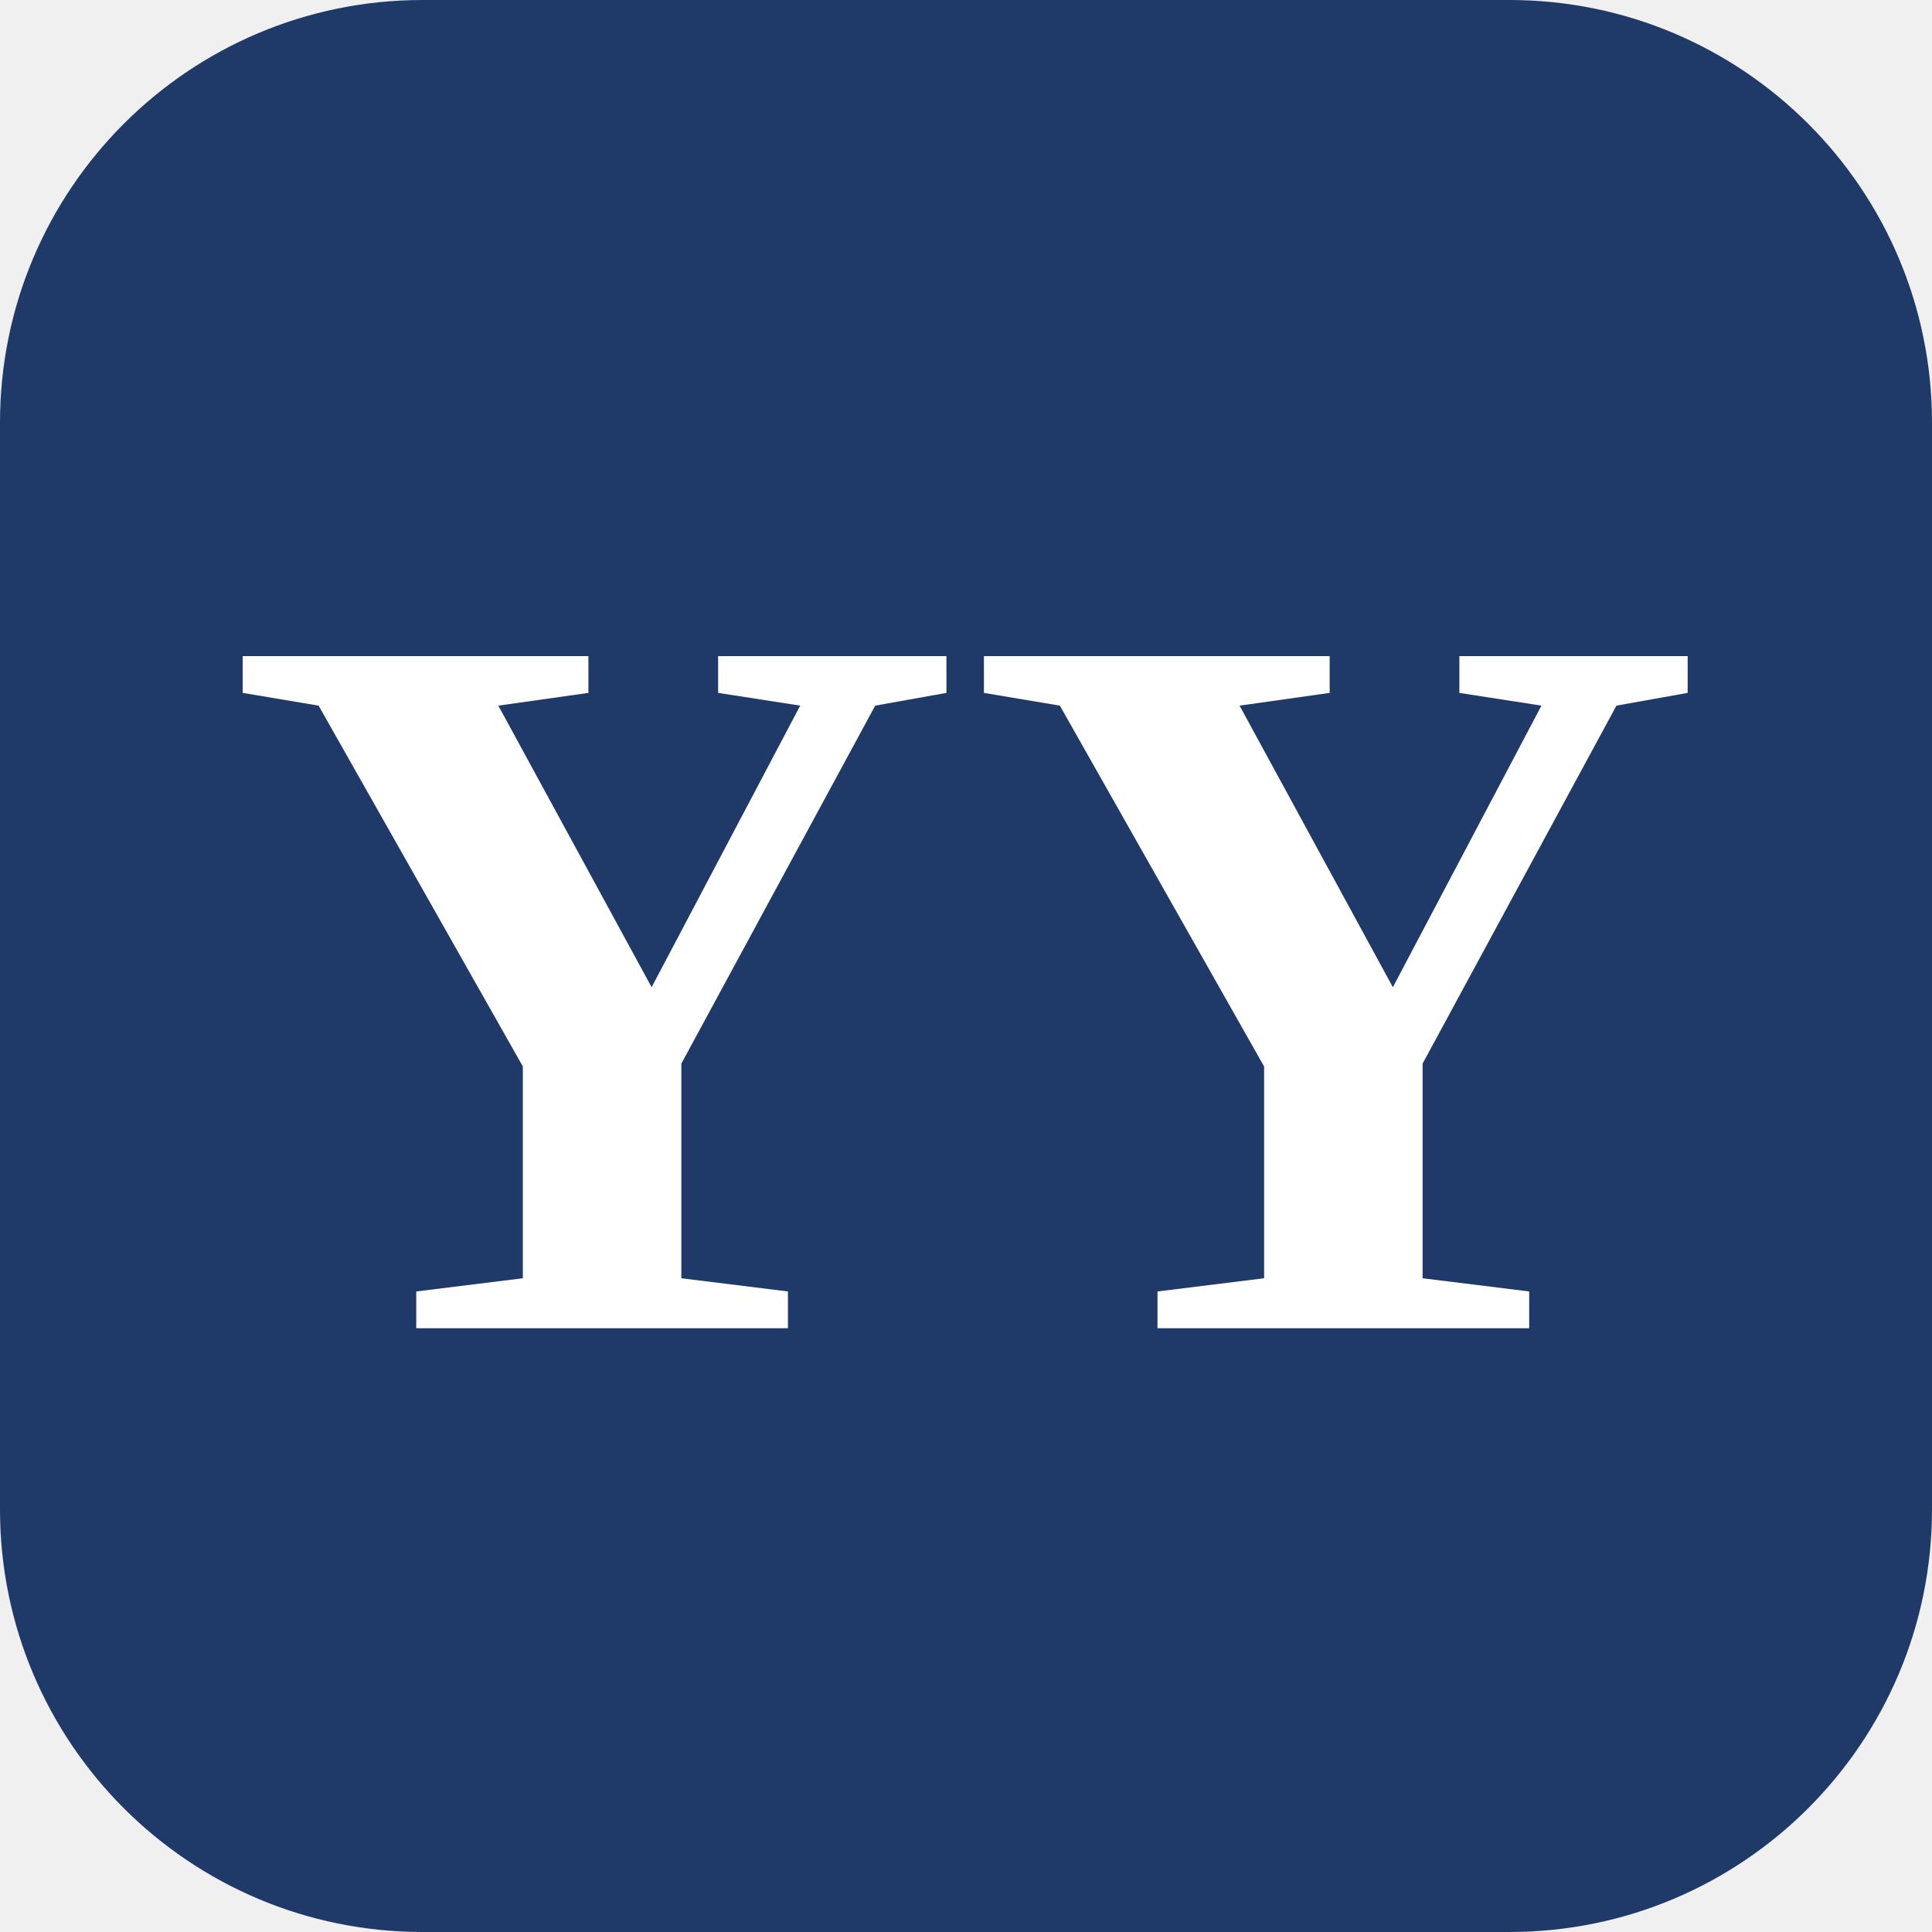
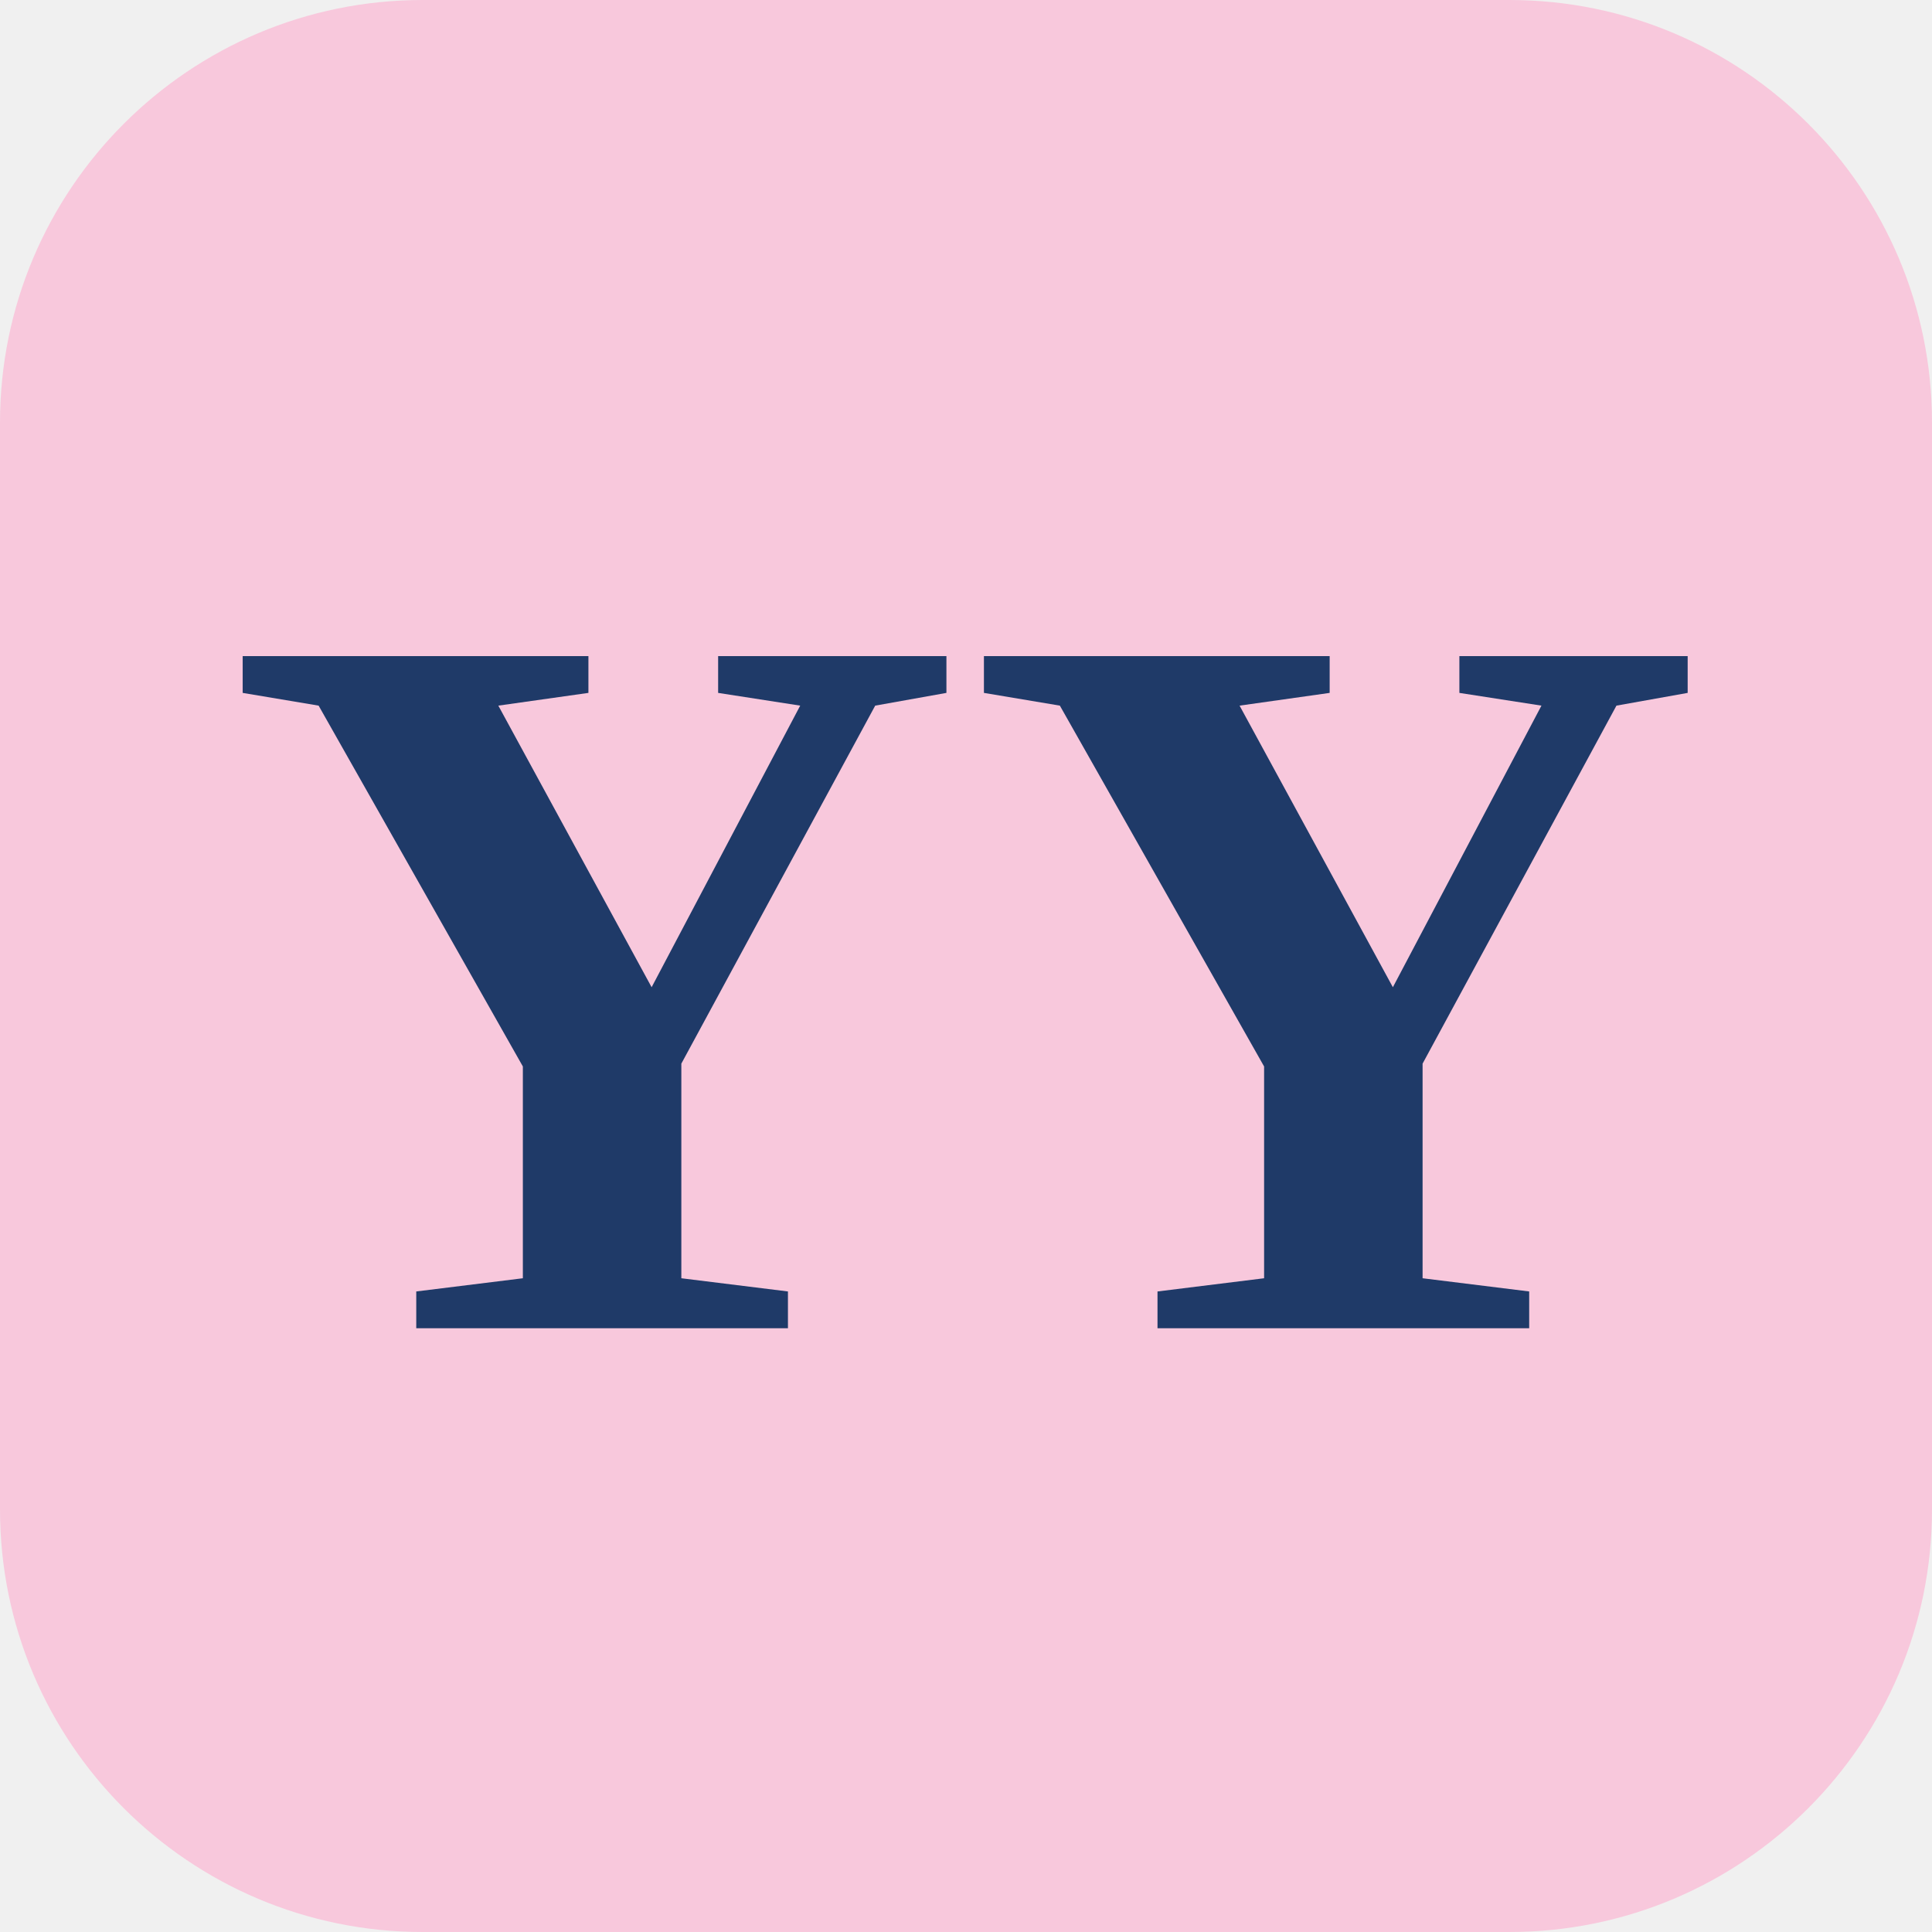
<svg xmlns="http://www.w3.org/2000/svg" viewBox="0 0 64 64">
-   <rect width="64" height="64" rx="14" fill="#1f3a68" />
-   <text x="32" y="44" text-anchor="middle" font-family="Georgia, 'Times New Roman', serif" font-size="34" font-weight="700" fill="#ffffff">YY</text>
+   <rect width="64" height="64" rx="14" fill="#F8C8DC" />
+   <text x="32" y="44" text-anchor="middle" font-family="Georgia, 'Times New Roman', serif" font-size="34" font-weight="700" fill="#1f3a68">YY</text>
</svg>
